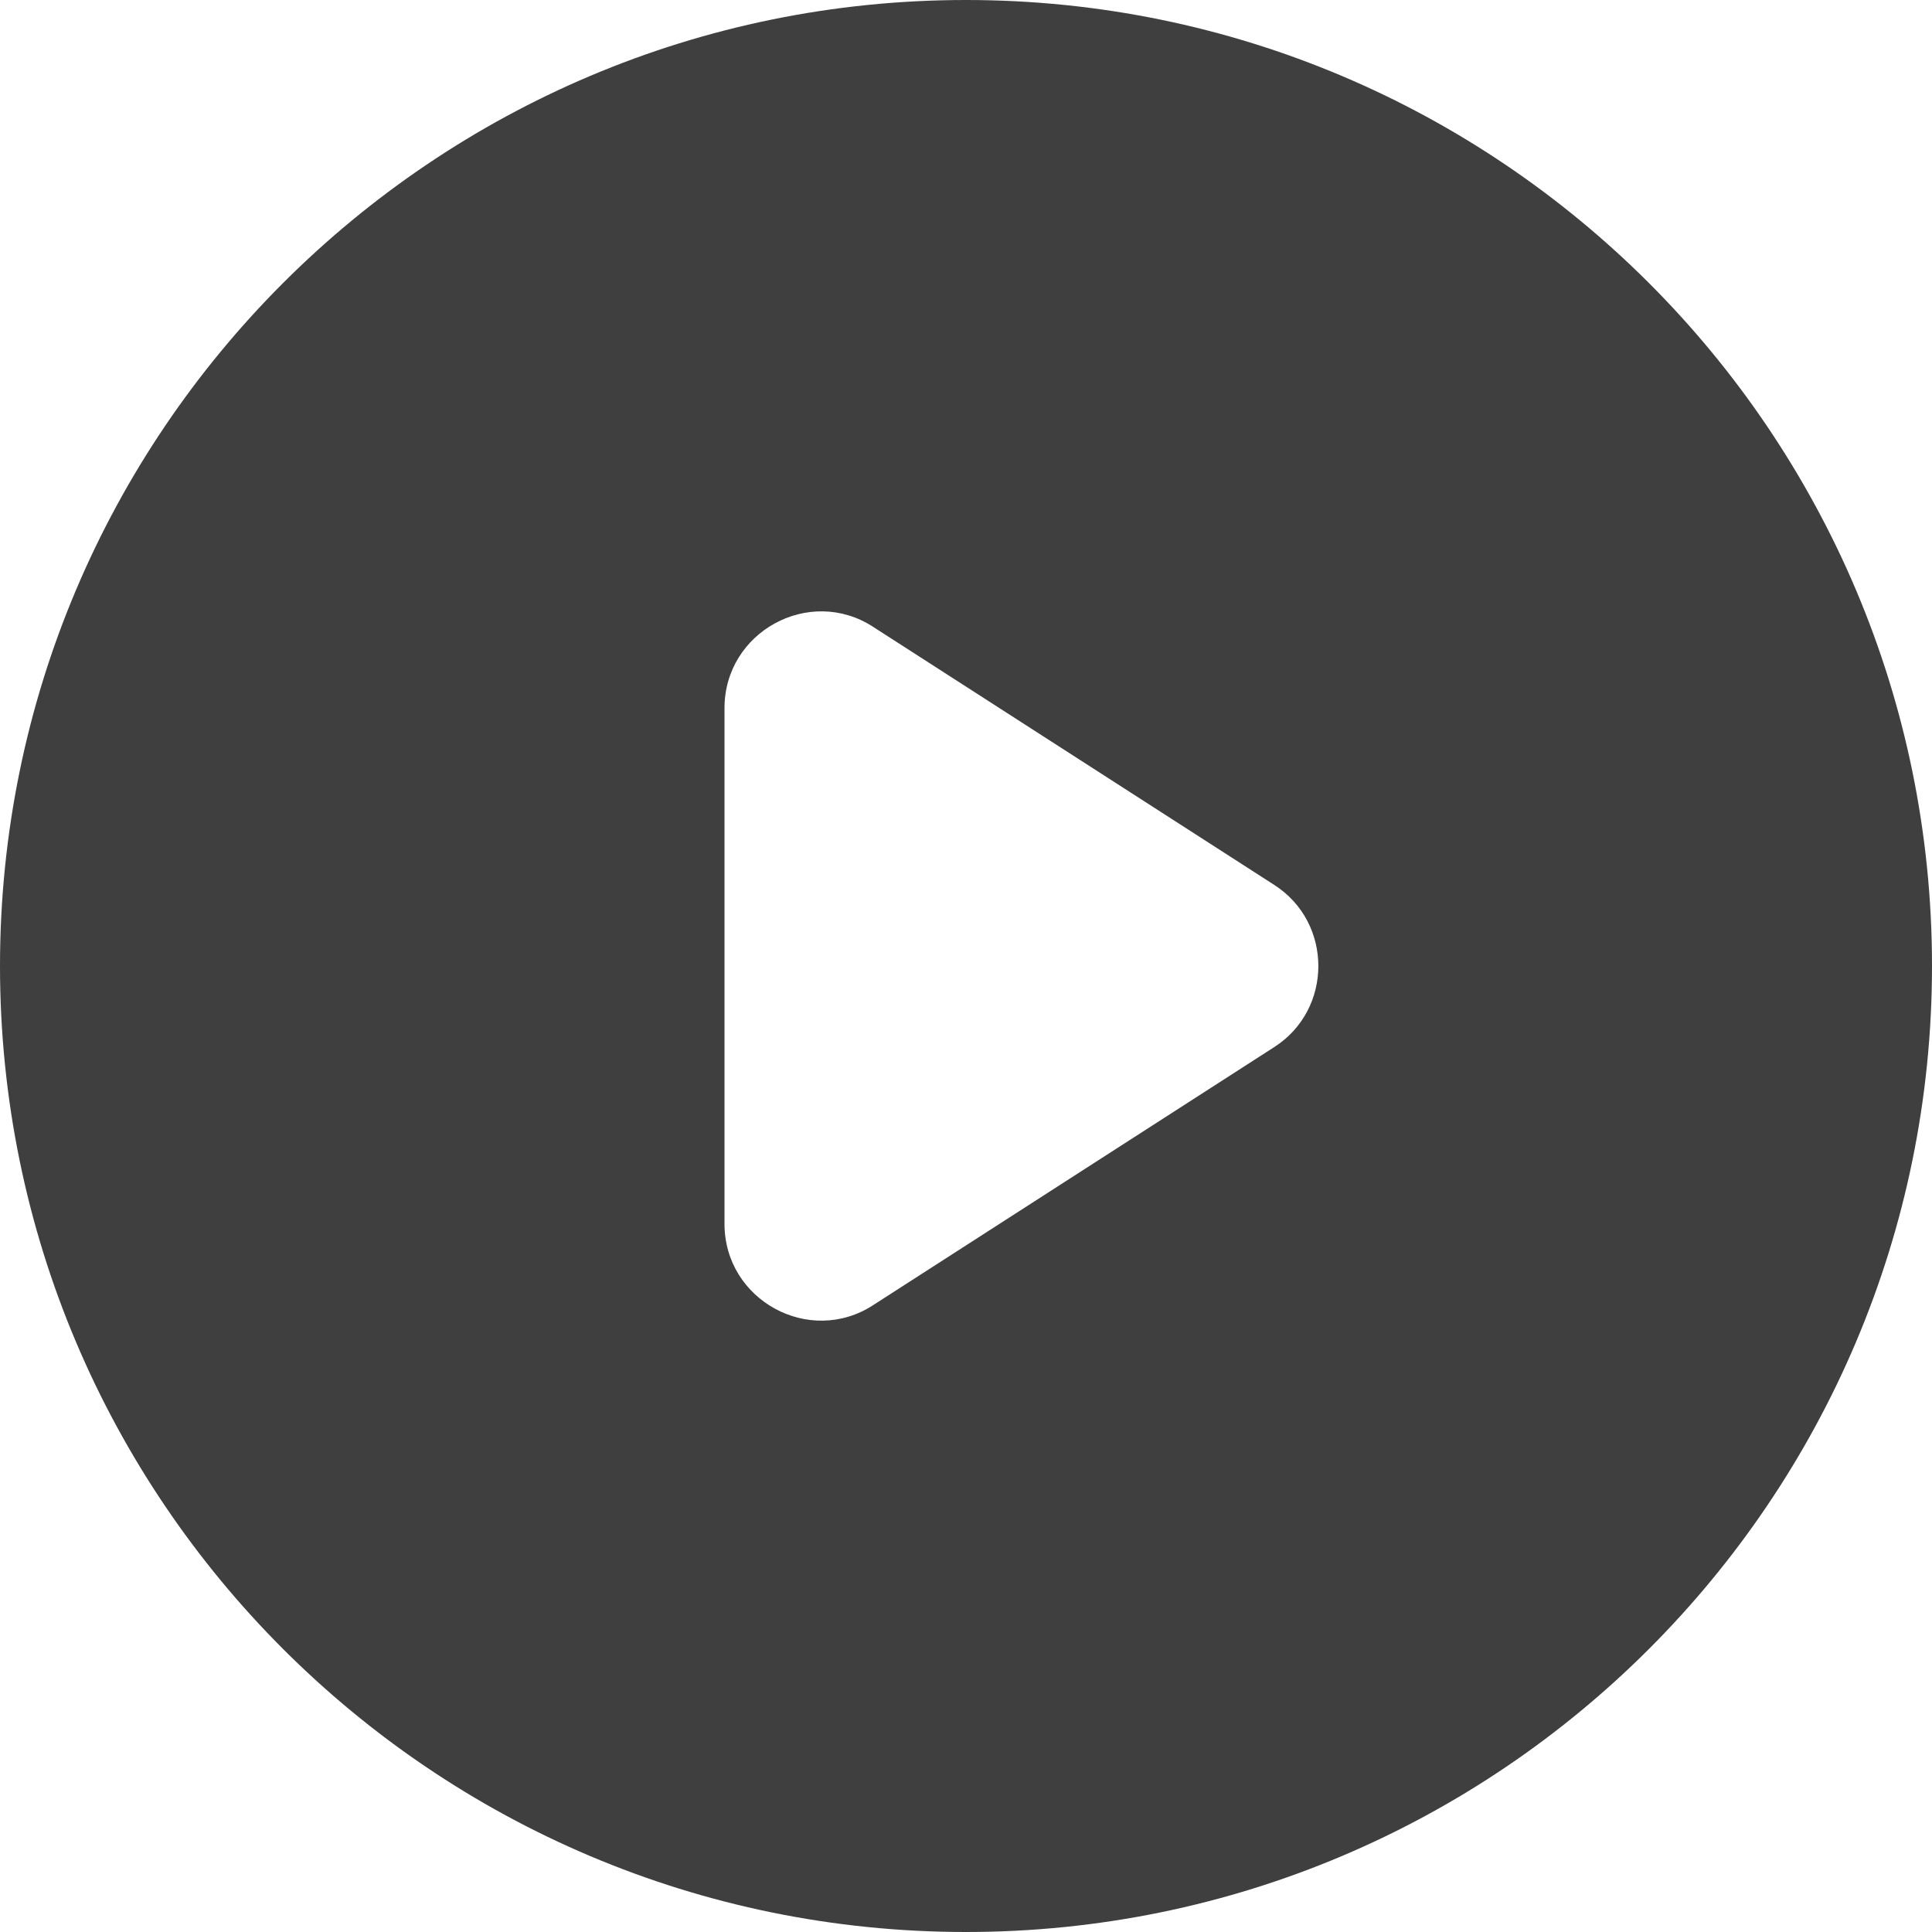
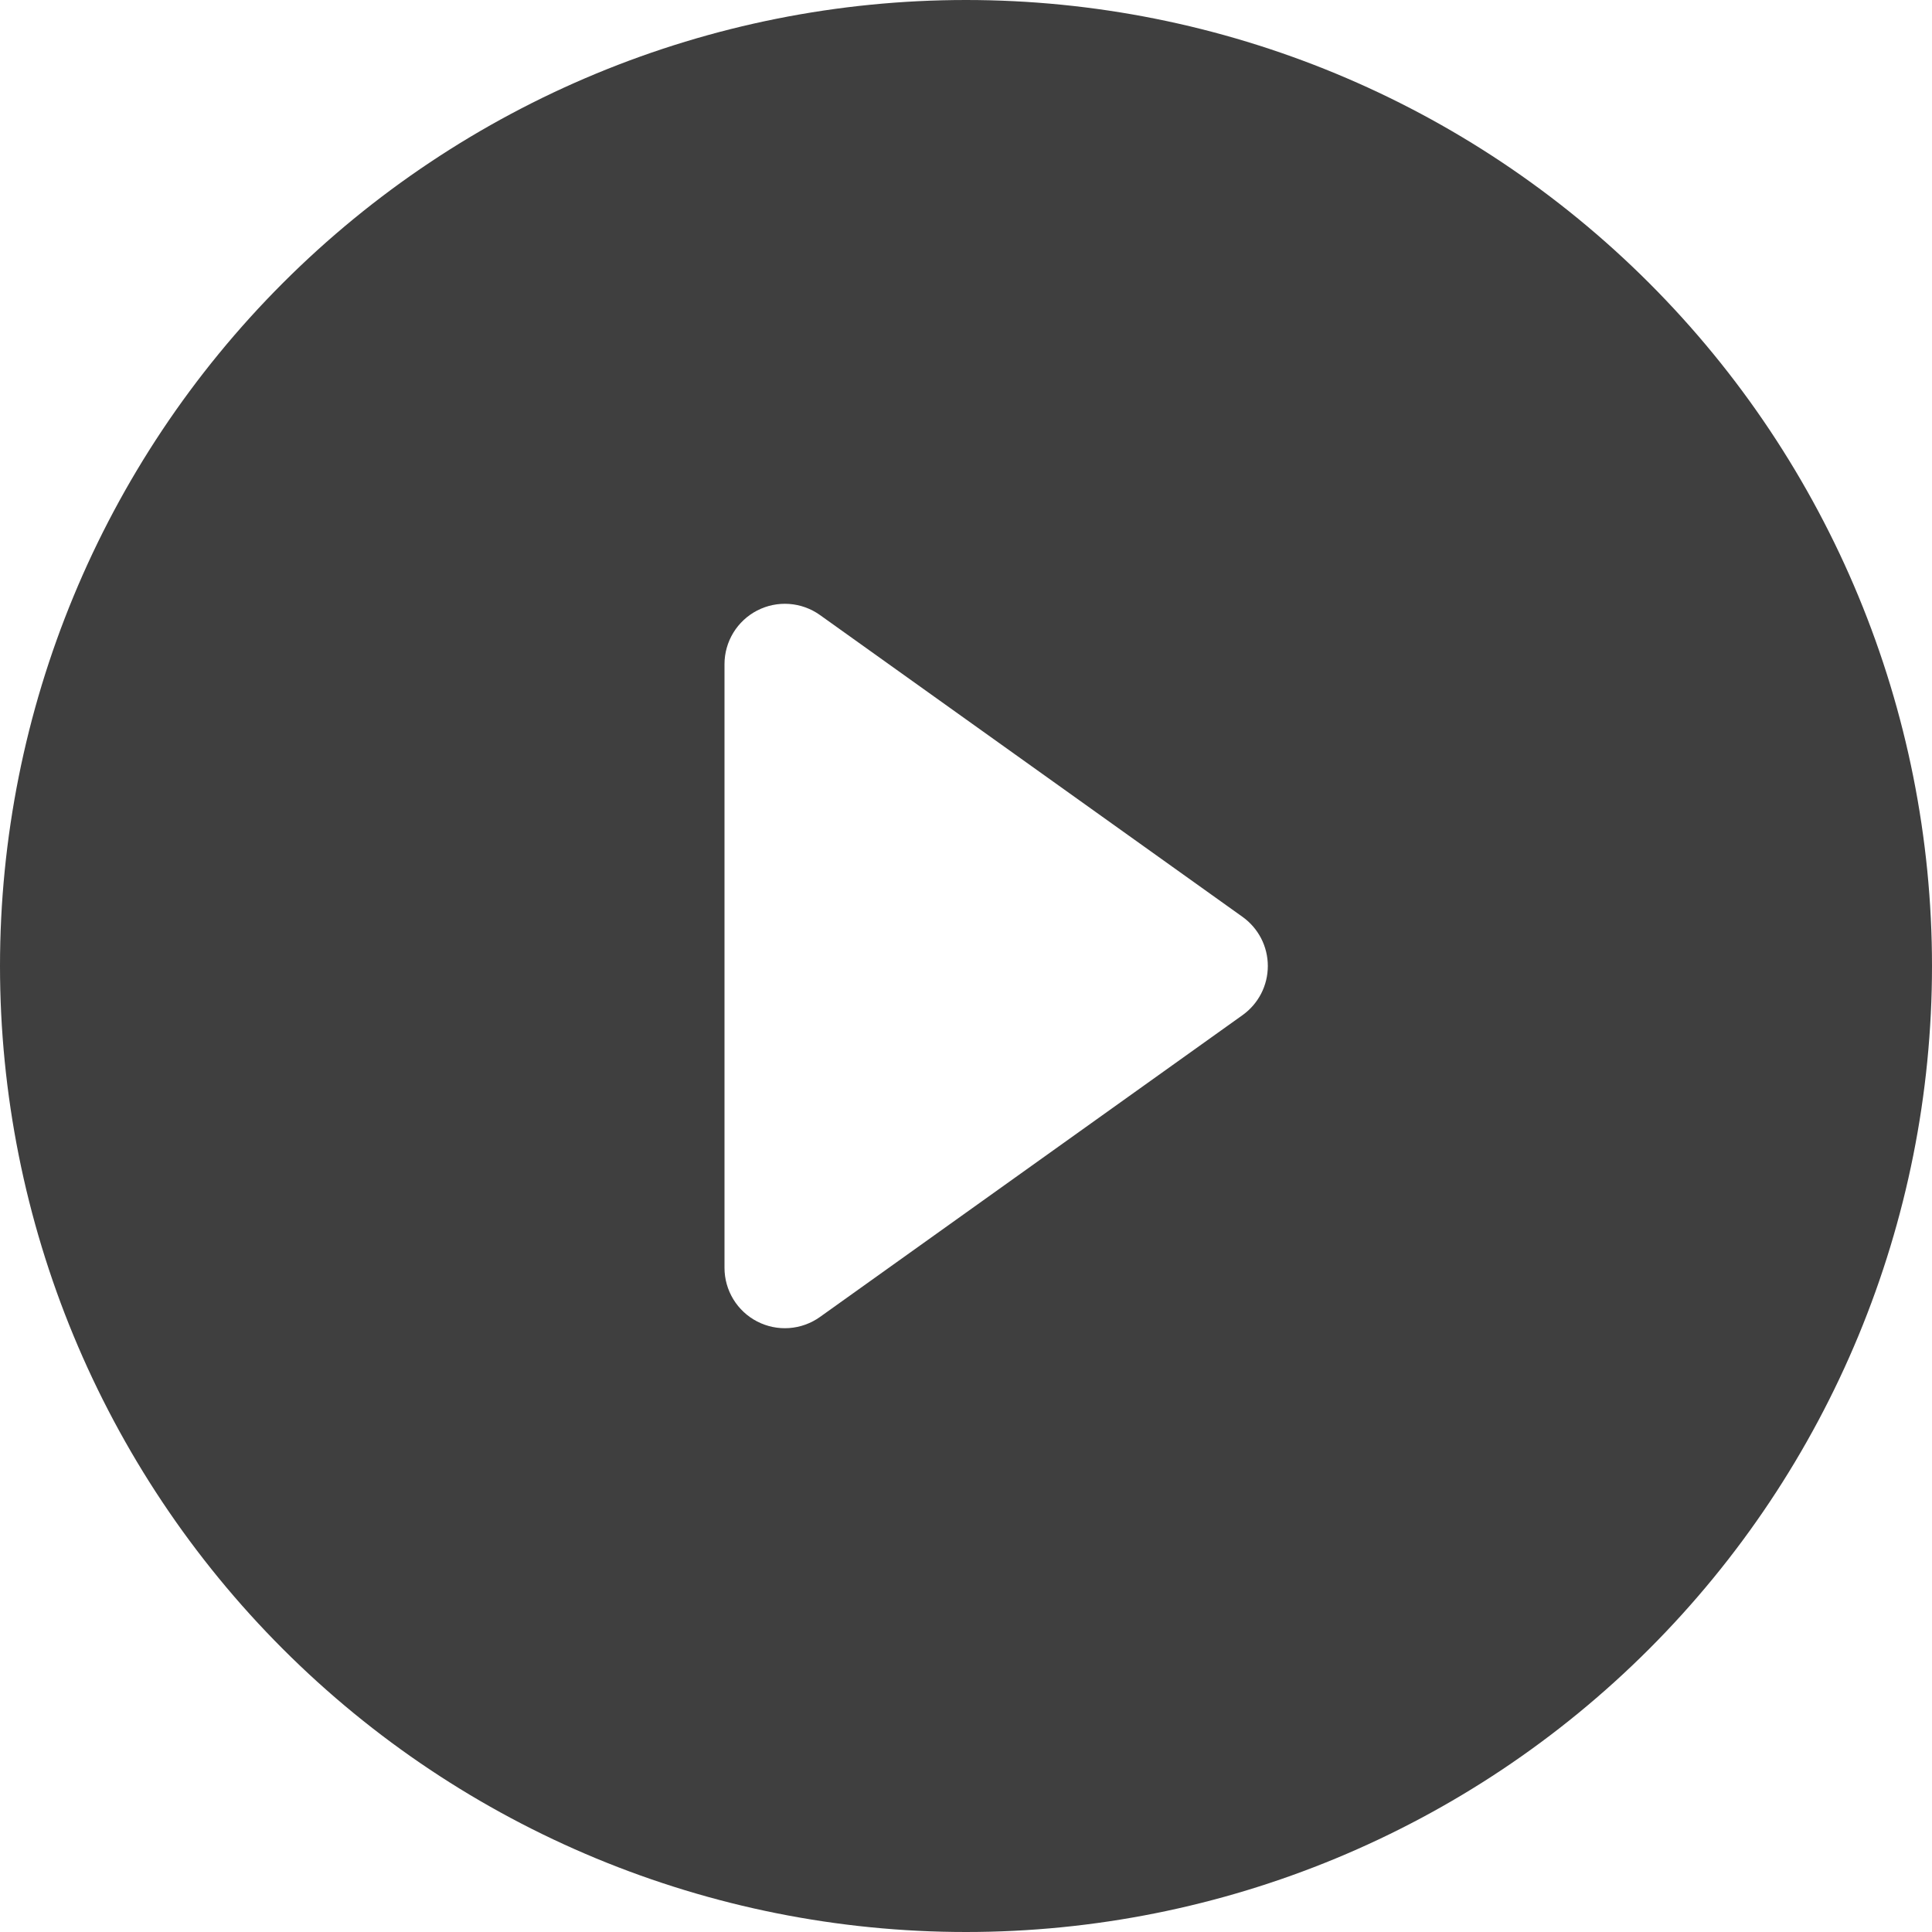
<svg xmlns="http://www.w3.org/2000/svg" width="80" height="80" viewBox="0 0 80 80" fill="none">
-   <path d="M40 0C17.92 0 0 17.92 0 40C0 62.08 17.92 80 40 80C62.08 80 80 62.08 80 40C80 17.92 62.08 0 40 0ZM30 50.68V29.32C30 26.16 33.52 24.24 36.16 25.96L52.76 36.64C55.2 38.2 55.2 41.8 52.76 43.36L36.16 54.04C33.52 55.76 30 53.84 30 50.68Z" fill="#3F3F3F" />
+   <g id="play-icon">
+     <g id="Group">
+       <path id="Vector" d="M80 40C80 50.609 75.786 60.783 68.284 68.284C60.783 75.786 50.609 80 40 80C29.391 80 19.217 75.786 11.716 68.284C4.214 60.783 0 50.609 0 40C0 29.391 4.214 19.217 11.716 11.716C19.217 4.214 29.391 0 40 0C50.609 0 60.783 4.214 68.284 11.716C75.786 19.217 80 29.391 80 40V40ZM33.95 25.465C33.576 25.199 33.136 25.041 32.679 25.008C32.221 24.975 31.763 25.069 31.355 25.279C30.947 25.489 30.605 25.808 30.366 26.199C30.127 26.591 30 27.041 30 27.5V52.5C30 52.959 30.127 53.409 30.366 53.801C30.605 54.192 30.947 54.511 31.355 54.721C31.763 54.931 32.221 55.025 32.679 54.992C33.136 54.959 33.576 54.801 33.95 54.535L51.45 42.035C51.774 41.804 52.038 41.498 52.221 41.145C52.403 40.791 52.498 40.398 52.498 40C52.498 39.602 52.403 39.209 52.221 38.855C52.038 38.502 51.774 38.196 51.45 37.965L33.95 25.465V25.465Z" fill="#3F3F3F" />
+     </g>
+   </g>
</svg>
